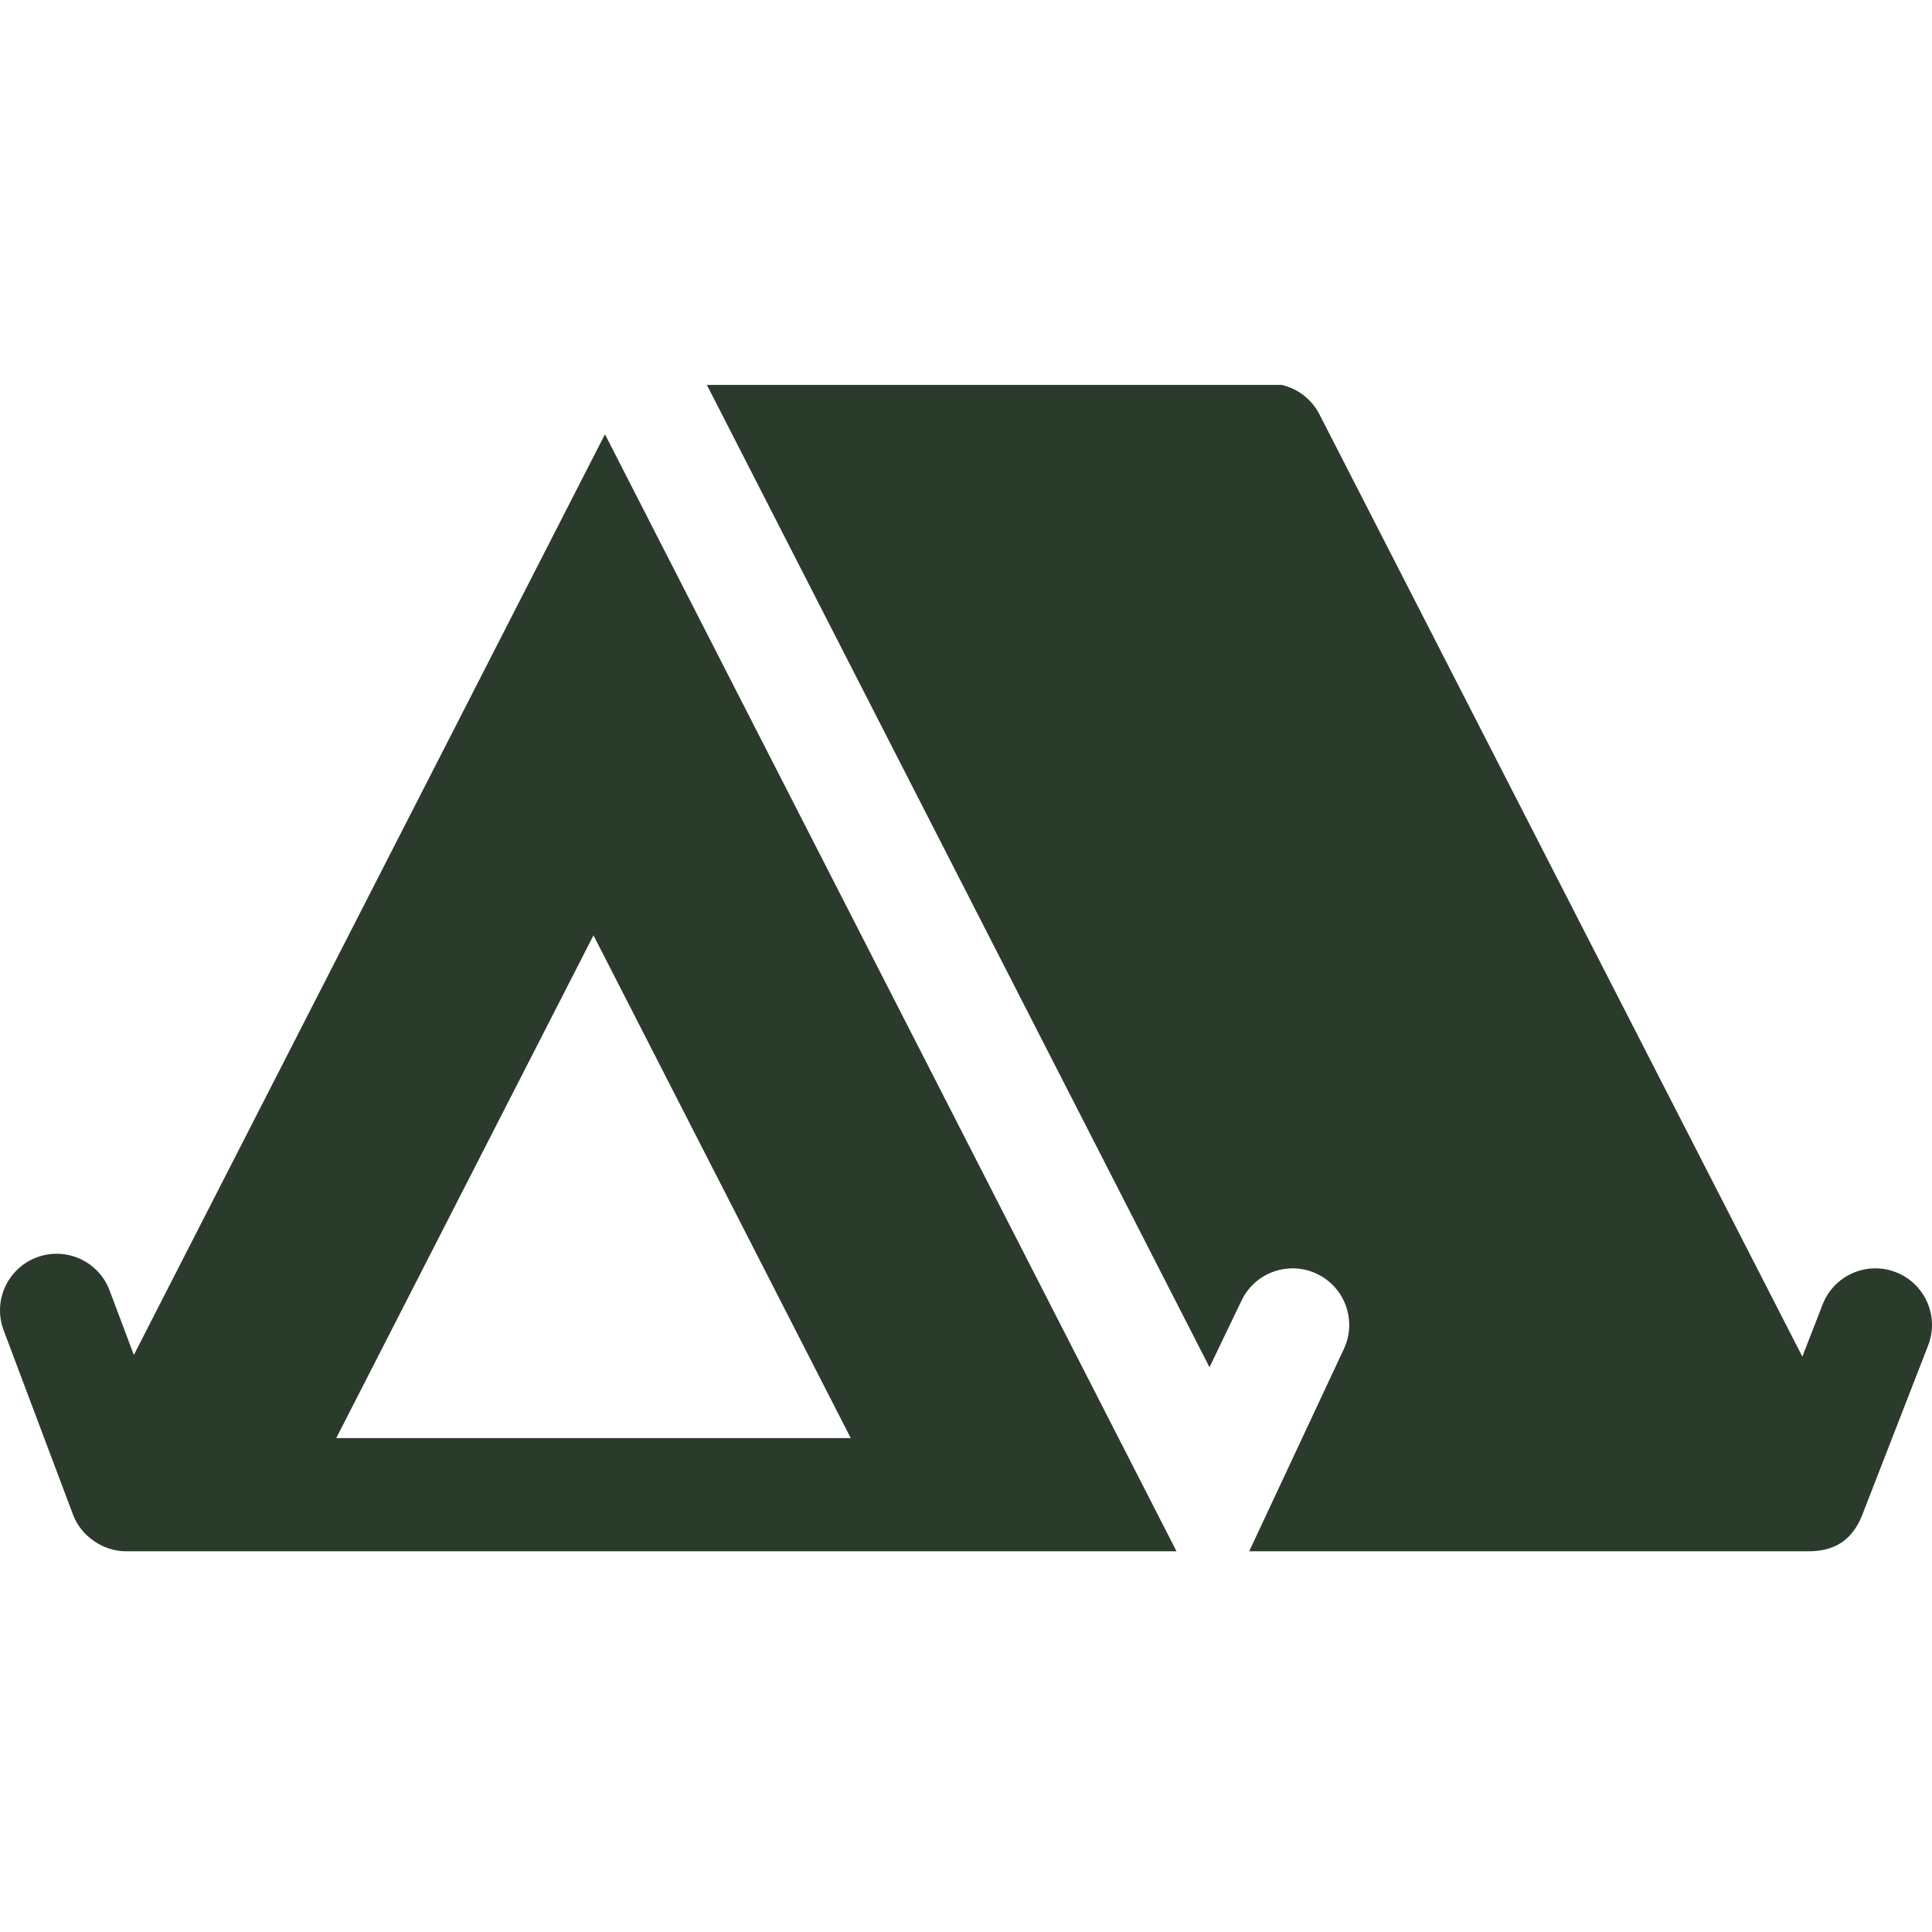
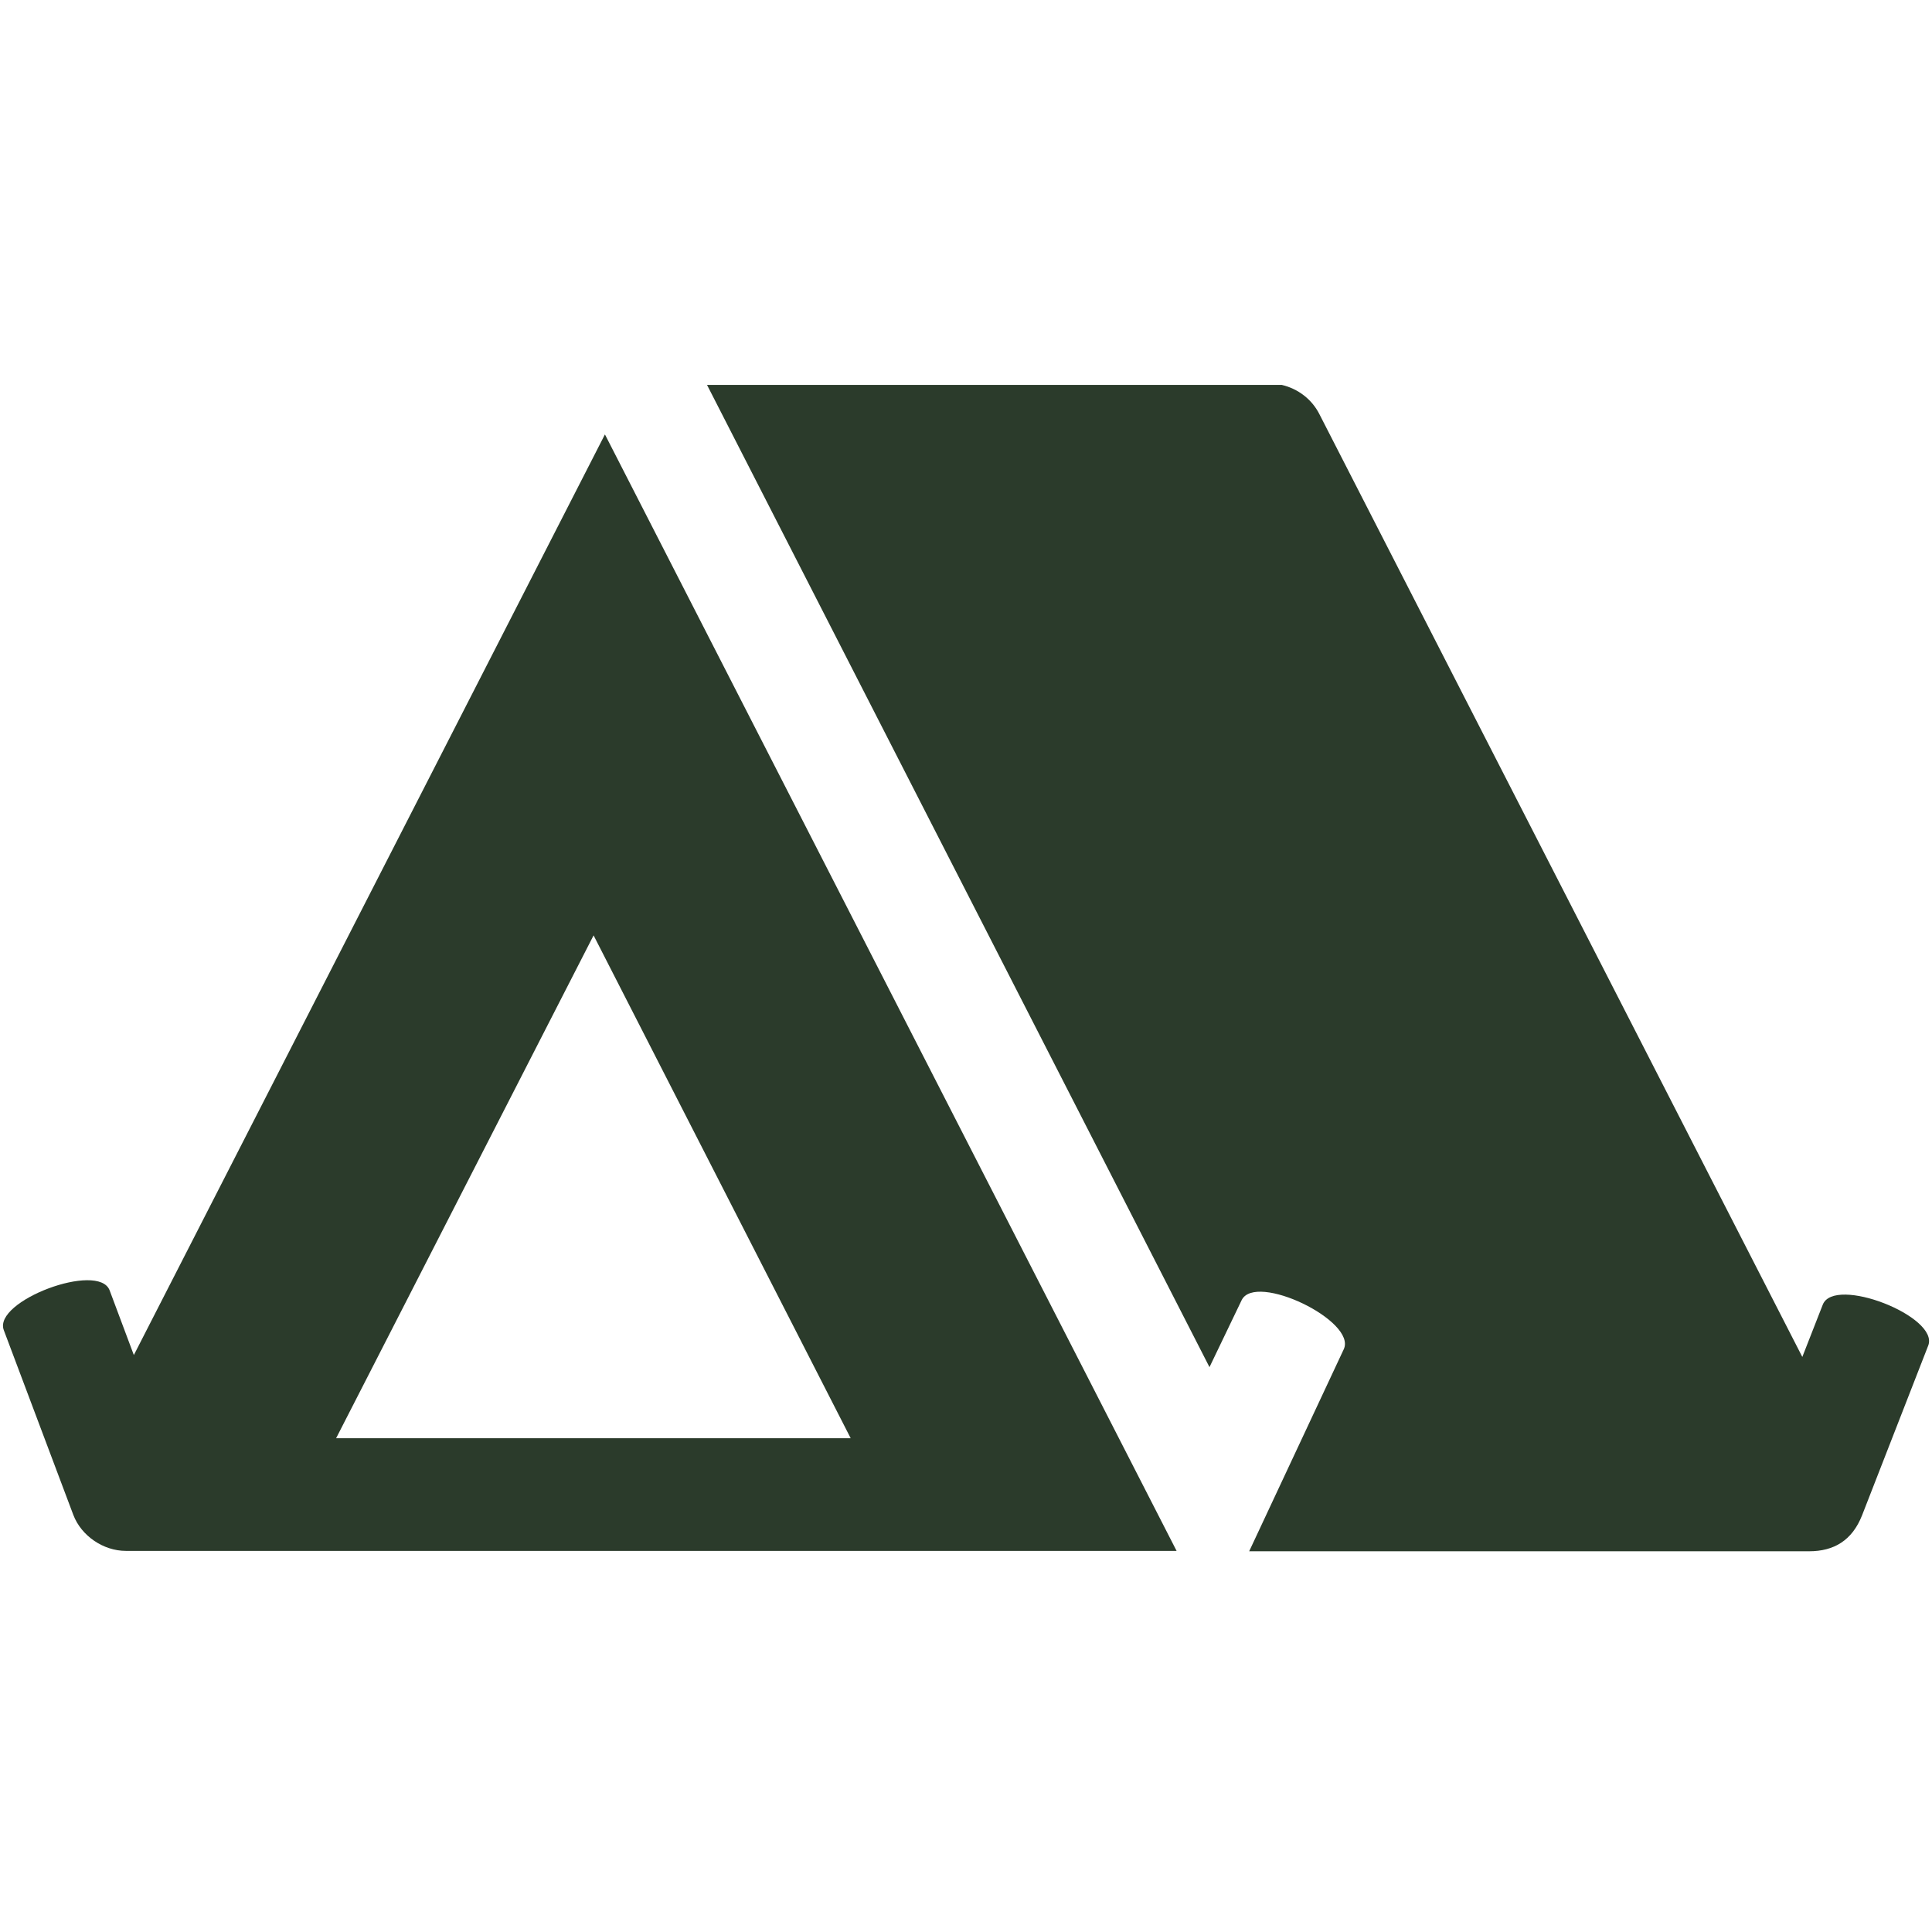
- <svg xmlns="http://www.w3.org/2000/svg" height="511pt" viewBox="0 -101 511.999 511" width="511pt" fill="#2b3b2b">
-   <path d="m160.32 13.586-124.848 243.988-6.43-17.094c-2.918-7.758-11.57-11.676-19.32-8.758-7.754 2.918-11.676 11.566-8.758 19.32 0 0 18.422 48.949 18.445 49.008 2.152 5.551 7.883 9.555 13.969 9.555l278.406-.004zm-3.039 132.789 68.168 133.227h-136.34zm0 0" />
-   <path d="m493.492 300.035 17.484-44.969c3-7.723-.824-16.414-8.547-19.418-7.727-3-16.414.824-19.414 8.547l-5.375 13.82-127.98-249.719c-2.027-3.961-5.707-6.816-10.051-7.797h-152.285l133.207 260.336 8.5-17.699c3.586-7.465 12.543-10.613 20.016-7.027 7.469 3.586 10.613 12.547 7.027 20.016l-25.023 53.477h148.371c6.676 0 11.441-2.918 14.07-9.566zm0 0" />
+ <svg xmlns="http://www.w3.org/2000/svg" version="1.1" id="Layer_1" x="0px" y="0px" viewBox="0 0 511 511" style="enable-background:new 0 0 511 511;" xml:space="preserve">
+   <style type="text/css">
+ 	.st0{fill:#2B3B2B;}
+ </style>
+   <path class="st0" d="M160,114.9L35.4,358.4L29,341.3c-2.9-7.7-30.9,2.8-28,10.5c0,0,18.4,48.9,18.4,48.9c2.1,5.5,7.9,9.5,13.9,9.5  l277.9,0L160,114.9z M157,247.4l68,133H88.9L157,247.4z" />
+   <path class="st0" d="M492.5,400.8l17.5-44.9c3-7.7-24.9-18.6-27.9-10.8l-5.4,13.8L349,109.6c-2-4-5.7-6.8-10-7.8H187l132.9,259.8  l8.5-17.7c3.6-7.5,30.6,5.5,27,13l-25,53.4h148.1C485.1,410.3,489.9,407.4,492.5,400.8z" />
</svg>
